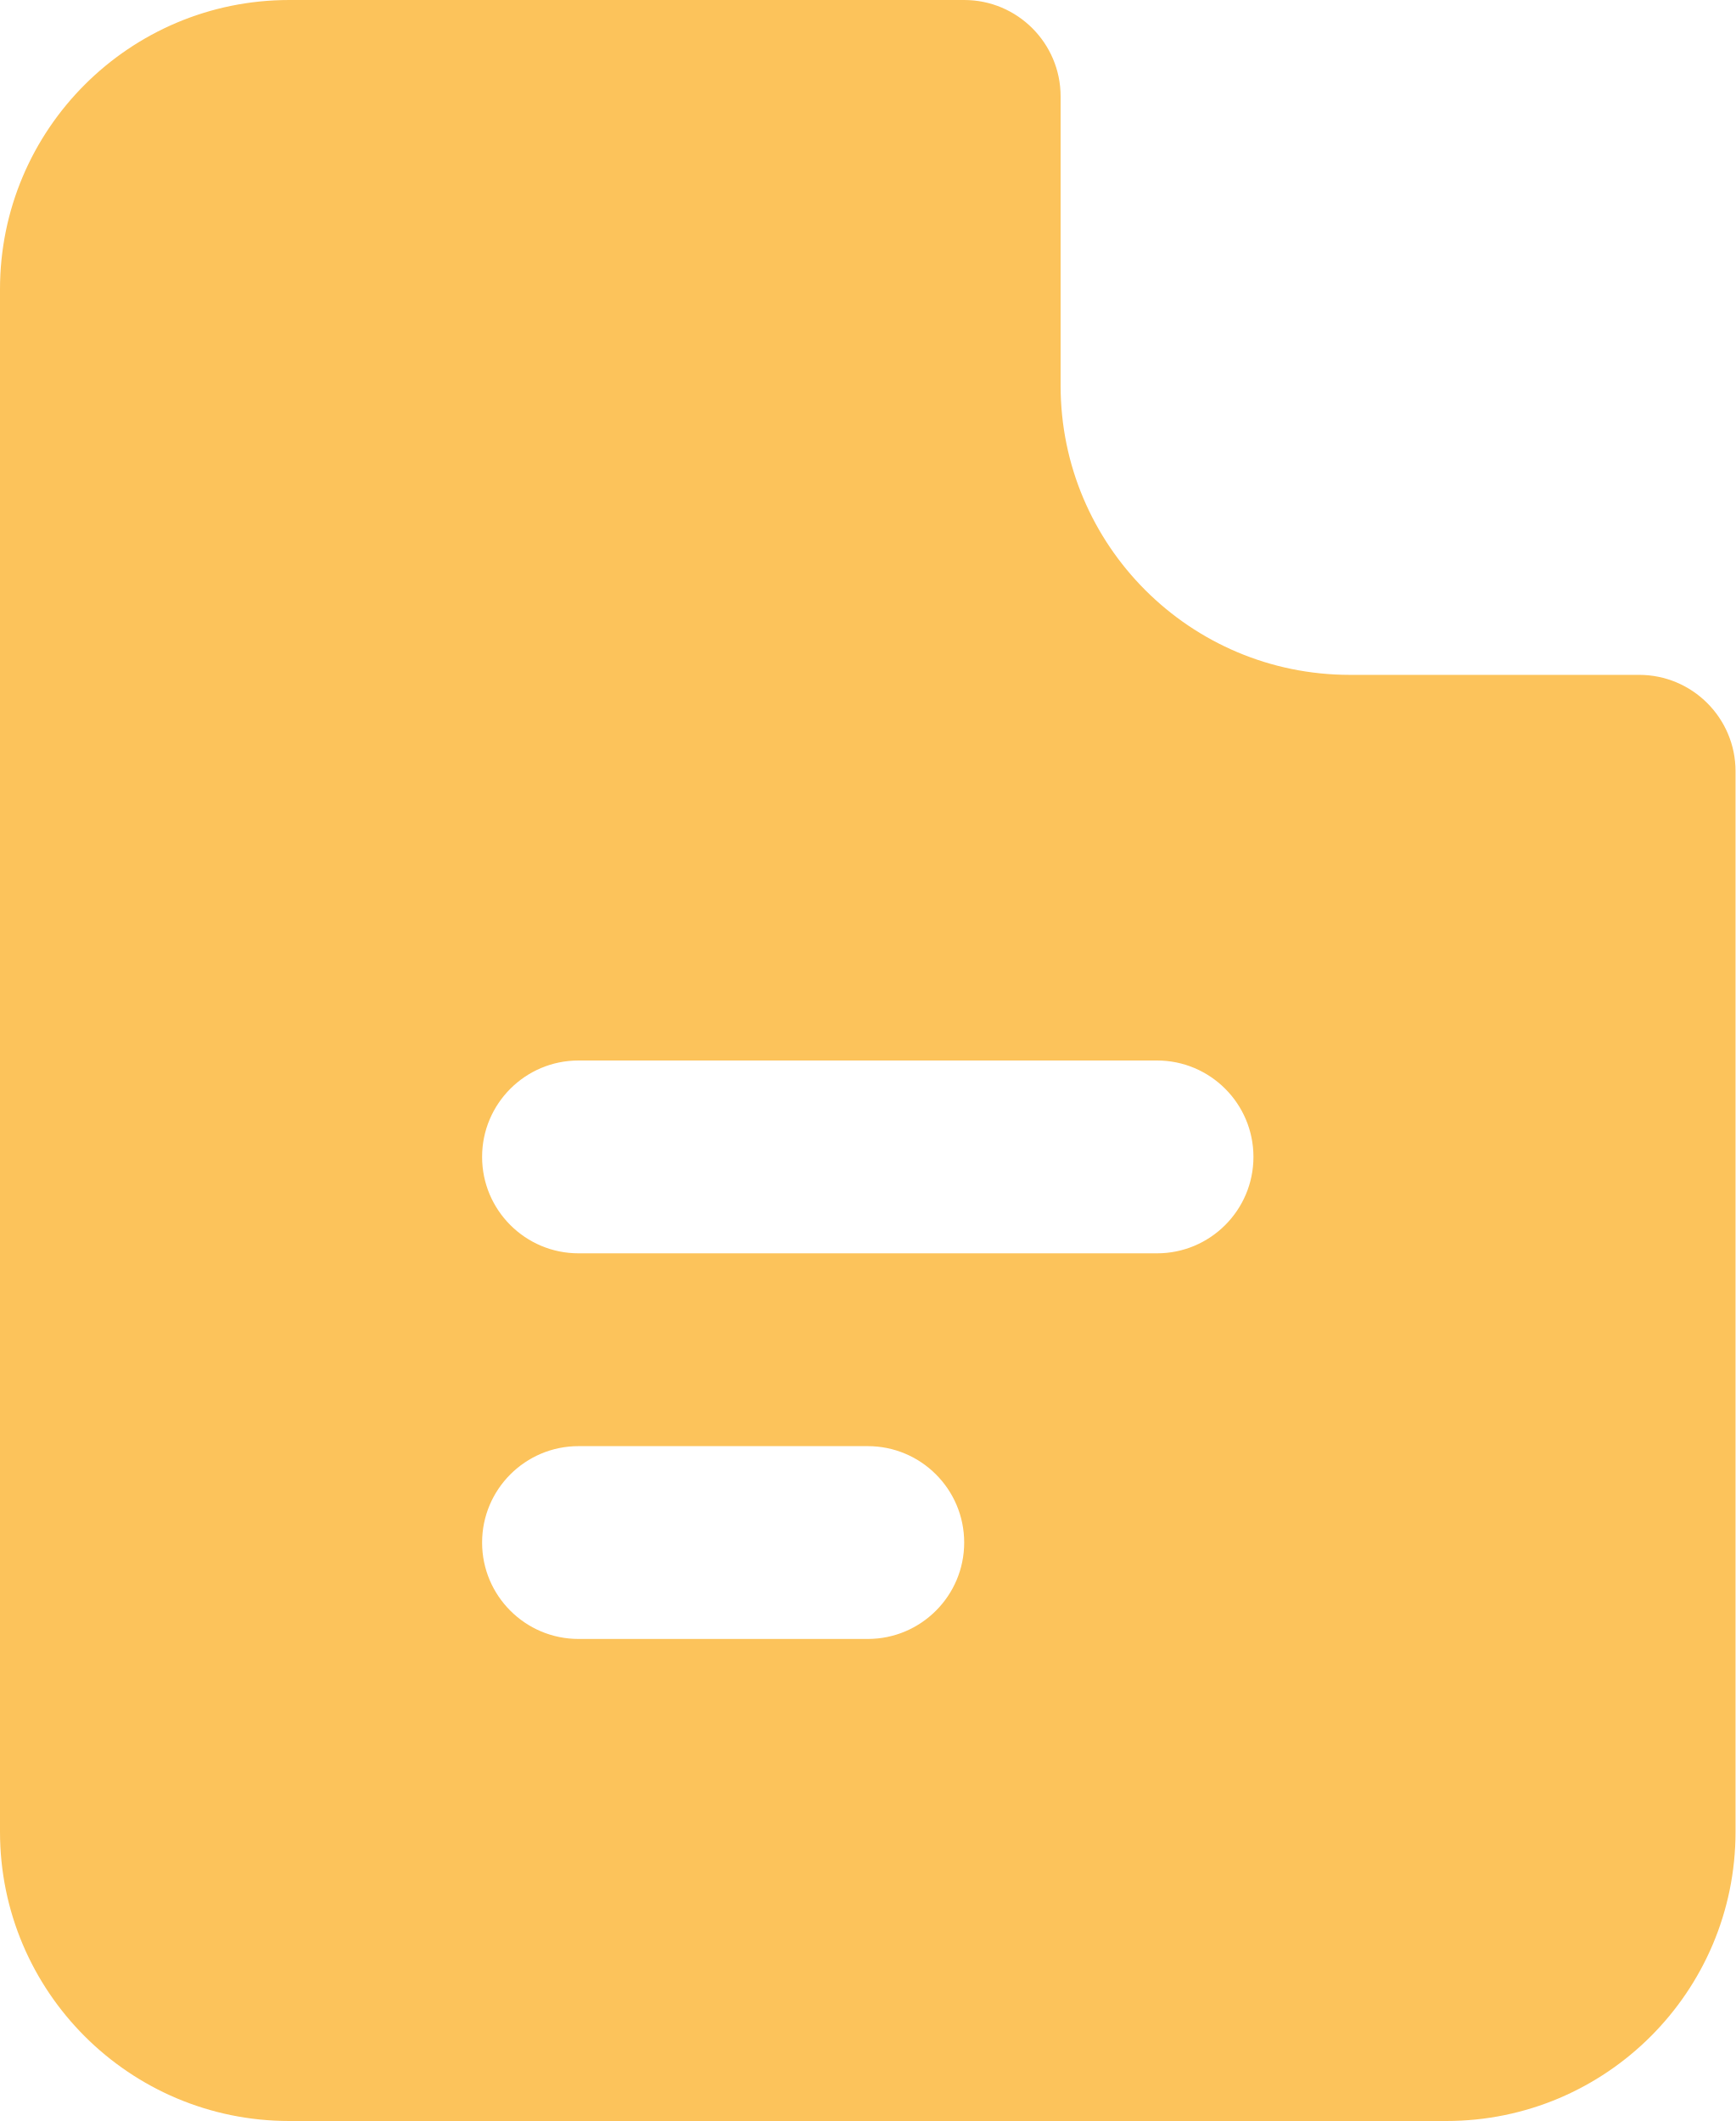
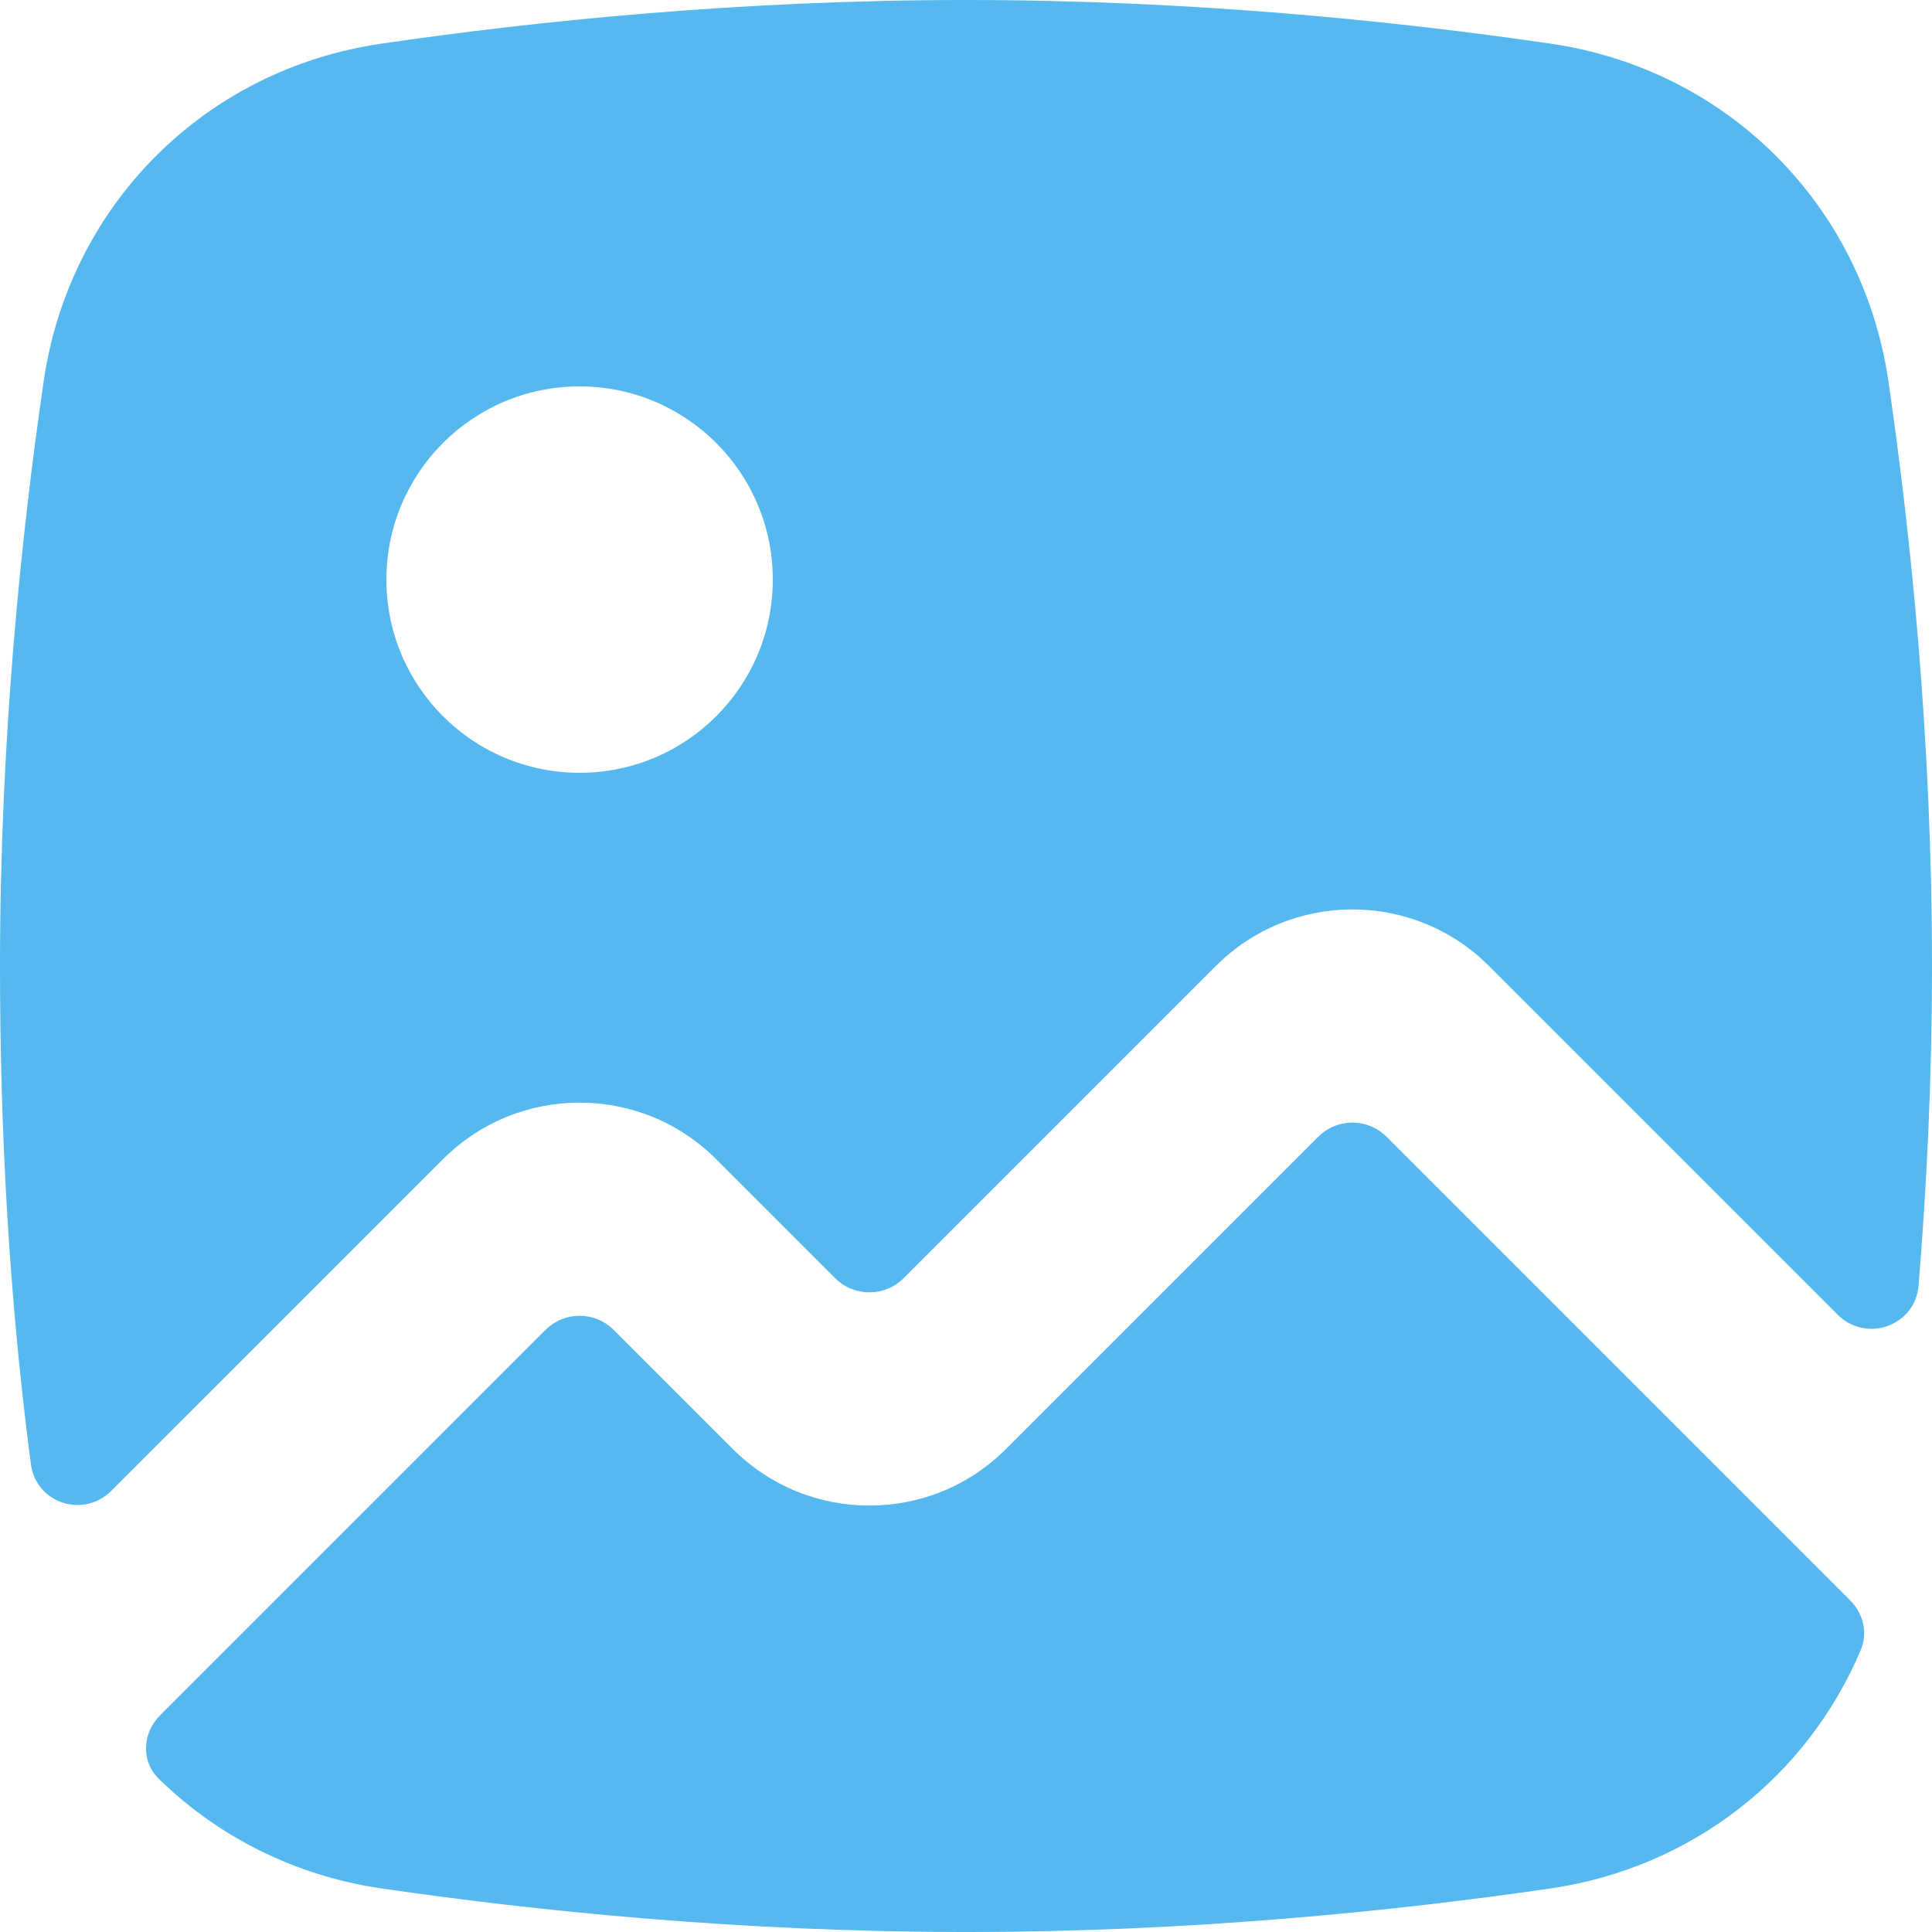
- <svg xmlns="http://www.w3.org/2000/svg" width="18" height="22" viewBox="0 0 18 22" fill="none">
-   <path fill-rule="evenodd" clip-rule="evenodd" d="M11 1C11 0.448 10.552 0 10 0H3C1.343 0 0 1.343 0 3V19C0 20.657 1.343 22 3 22H15C16.657 22 18 20.657 18 19V8C18 7.448 17.552 7 17 7H14C12.343 7 11 5.657 11 4V1ZM5 12C5 11.448 5.448 11 6 11H12C12.552 11 13 11.448 13 12C13 12.552 12.552 13 12 13H6C5.448 13 5 12.552 5 12ZM5 16C5 15.448 5.448 15 6 15H9C9.552 15 10 15.448 10 16C10 16.552 9.552 17 9 17H6C5.448 17 5 16.552 5 16Z" fill="#FCC35B" />
+ <svg xmlns="http://www.w3.org/2000/svg" width="20" height="20" viewBox="0 0 20 20" fill="none">
+   <path fill-rule="evenodd" clip-rule="evenodd" d="M3.948 0.452C2.121 0.718 0.718 2.121 0.452 3.948C0.219 5.542 0 7.662 0 10C0 11.716 0.095 13.451 0.32 15.158C0.374 15.562 0.864 15.721 1.152 15.433L4.586 12C5.367 11.219 6.633 11.219 7.414 12L8.646 13.232C8.842 13.427 9.158 13.427 9.354 13.232L12.586 10C13.367 9.219 14.633 9.219 15.414 10L19.023 13.609C19.32 13.906 19.827 13.726 19.861 13.307C19.945 12.285 20 11.17 20 10C20 7.662 19.781 5.542 19.549 3.948C19.282 2.121 17.879 0.718 16.052 0.452C14.458 0.219 12.338 0 10 0C7.662 0 5.542 0.219 3.948 0.452ZM8 6C8 7.105 7.105 8 6 8C4.895 8 4 7.105 4 6C4 4.895 4.895 4 6 4C7.105 4 8 4.895 8 6Z" fill="#55B8EF" />
+   <path d="M19.264 17.077C19.337 16.902 19.288 16.702 19.154 16.568L14.354 11.768C14.158 11.572 13.842 11.572 13.646 11.768L10.414 15C9.633 15.781 8.367 15.781 7.586 15L6.354 13.768C6.158 13.572 5.842 13.572 5.646 13.768L1.656 17.758C1.475 17.939 1.458 18.231 1.641 18.411C2.25 19.009 3.048 19.417 3.948 19.549C5.542 19.781 7.662 20 10 20C12.338 20 14.458 19.781 16.052 19.549C17.519 19.334 18.712 18.388 19.264 17.077Z" fill="#55B8EF" />
</svg>
